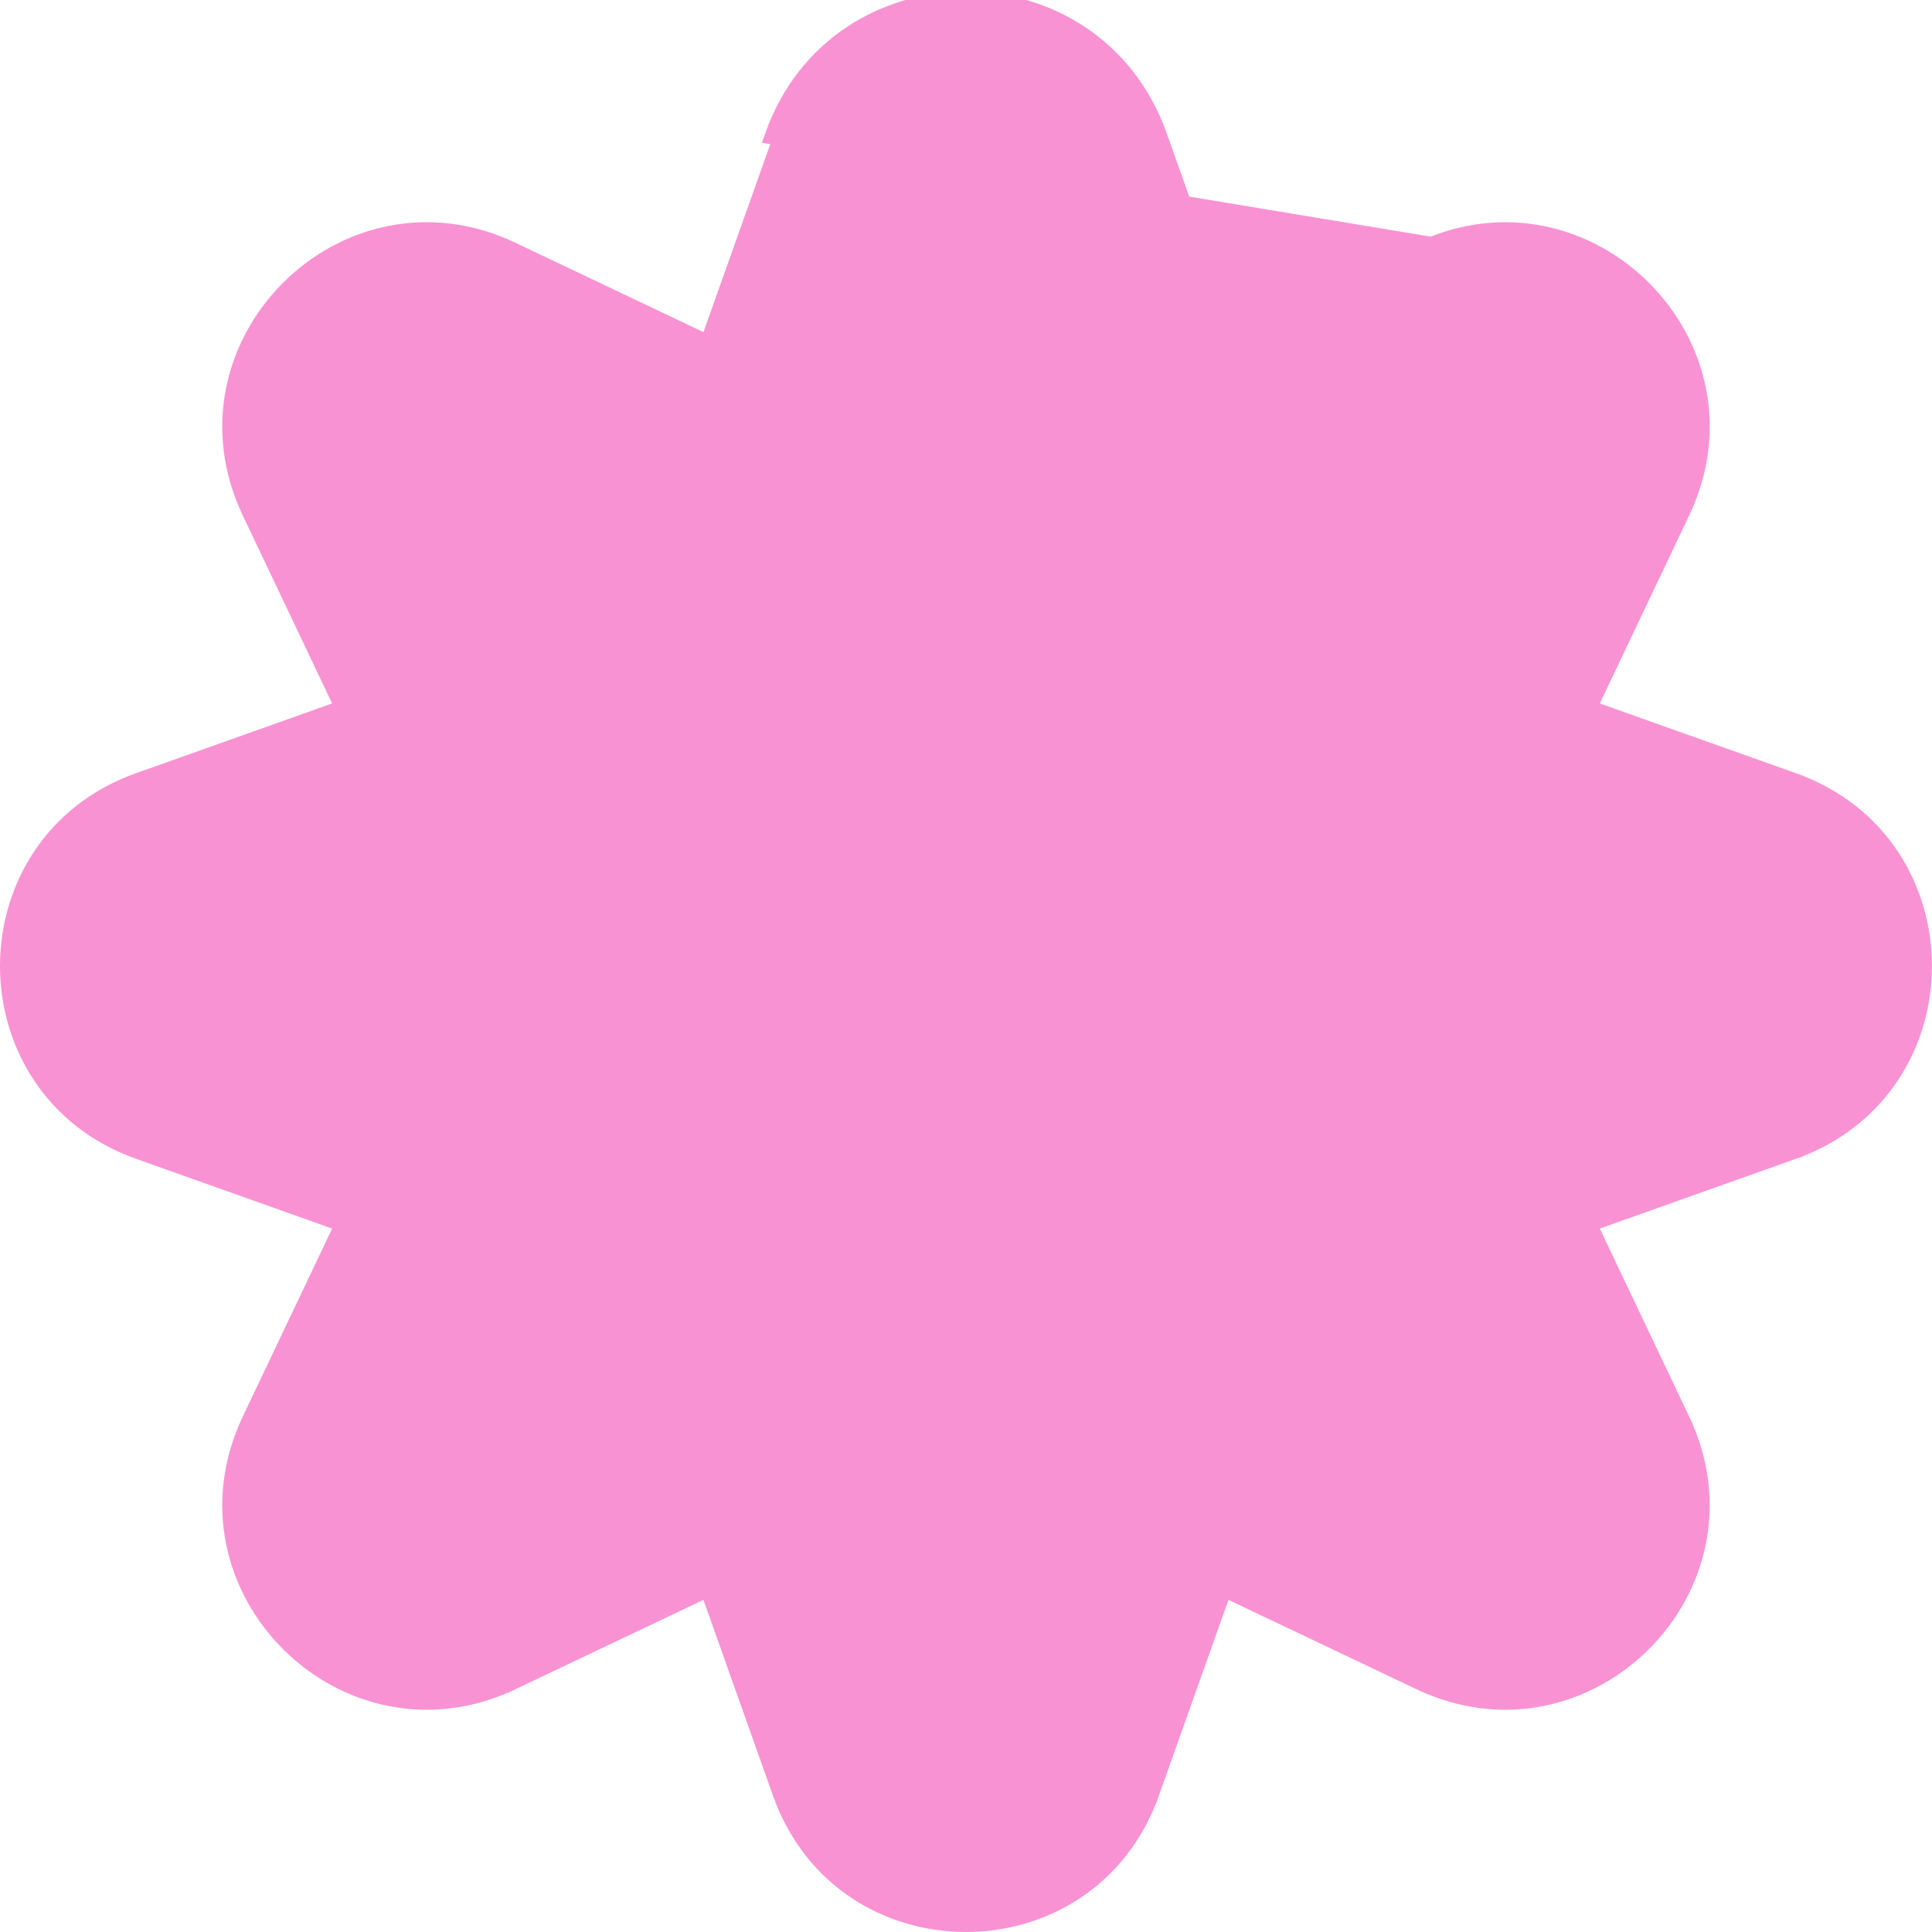
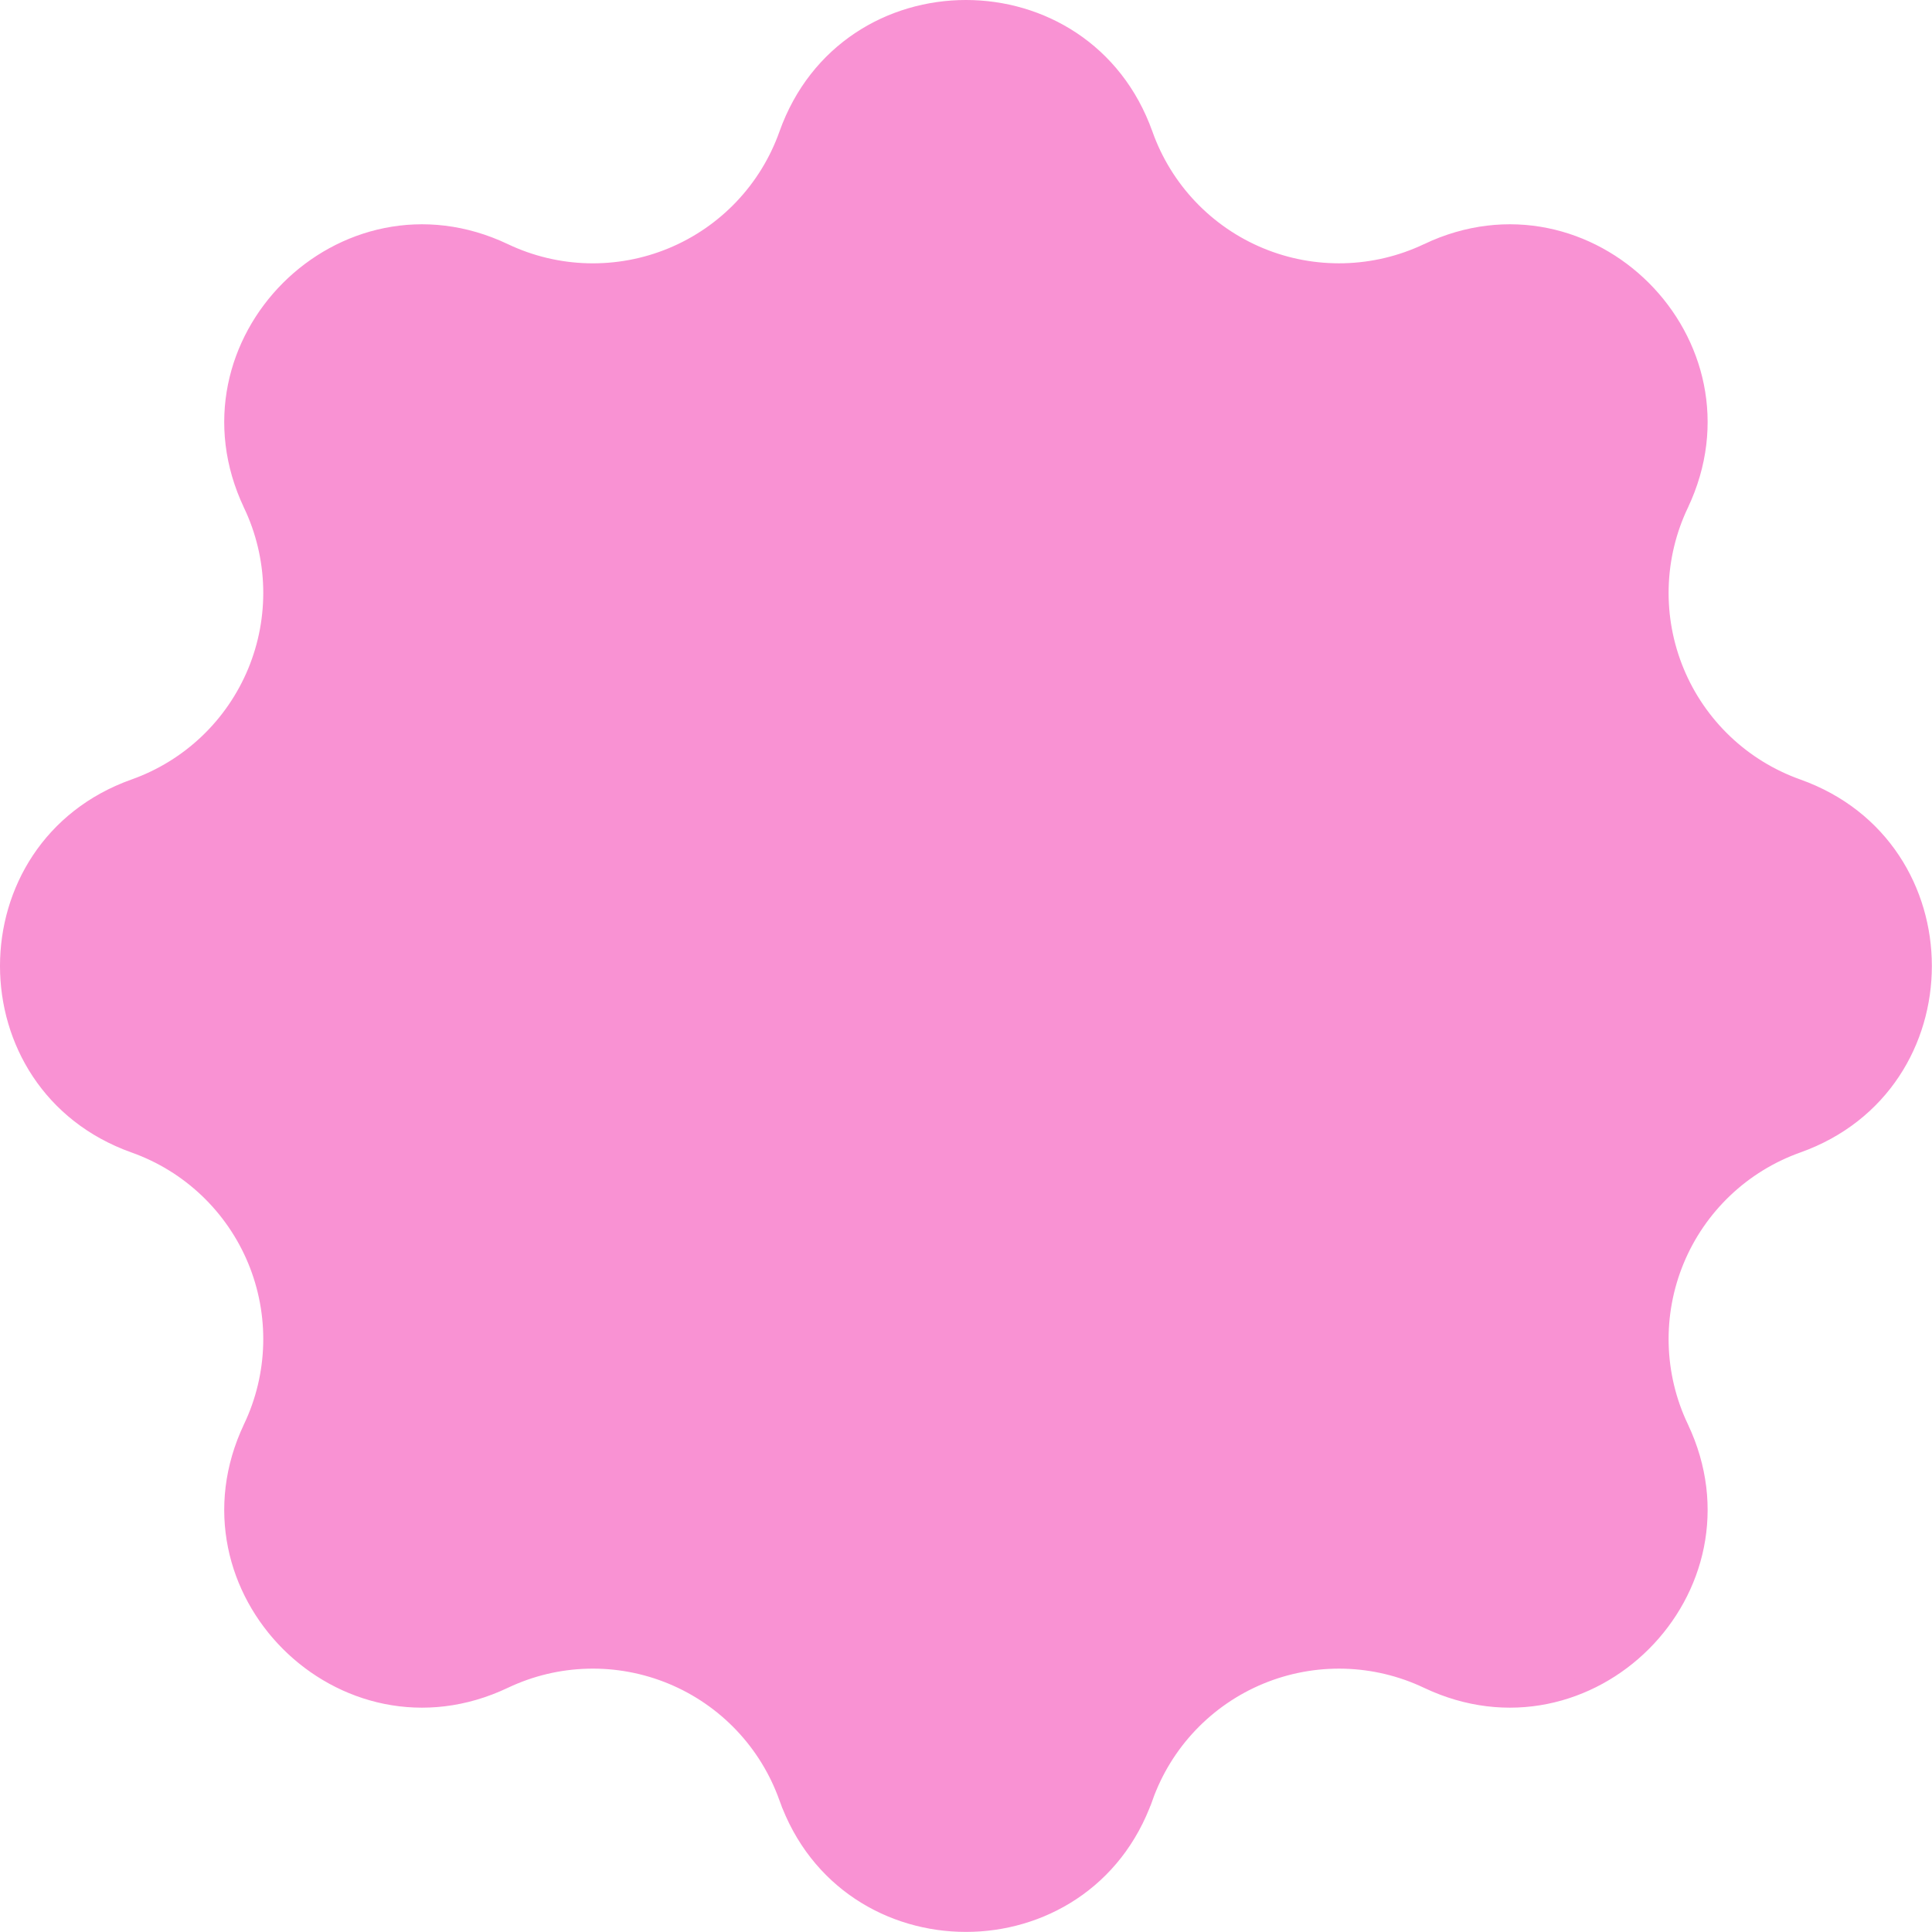
- <svg xmlns="http://www.w3.org/2000/svg" width="344" height="344" viewBox="0 0 344 344" fill="none">
-   <path d="M204.907 24.735L204.907 24.735L217.322 59.64L217.878 61.205L219.379 60.492L252.839 44.589L252.839 44.589C282.538 30.469 313.538 61.452 299.397 91.146L299.397 91.147L283.493 124.607L282.78 126.107L284.345 126.664L319.25 139.079L319.753 137.665L319.251 139.079C350.23 150.093 350.23 193.907 319.251 204.921L319.753 206.335L319.25 204.921L284.345 217.336L282.78 217.893L283.493 219.393L299.397 252.853L300.752 252.21L299.397 252.854C313.515 282.55 282.536 313.526 252.839 299.411L219.379 283.508L217.878 282.795L217.322 284.36L204.907 319.265L206.32 319.768L204.907 319.265C193.893 350.245 150.083 350.245 139.064 319.265L126.664 284.36L126.108 282.794L124.607 283.508L91.147 299.411L91.79 300.766L91.147 299.412C61.455 313.525 30.475 282.55 44.589 252.853L60.492 219.393L61.205 217.893L59.64 217.336L24.735 204.921L24.735 204.921C-6.245 193.907 -6.245 150.093 24.735 139.079L24.735 139.079L59.64 126.664L61.205 126.107L60.492 124.607L44.589 91.147C30.474 61.448 61.457 30.448 91.145 44.588L91.147 44.589L124.607 60.492L126.107 61.205L126.664 59.64L139.078 24.735L139.079 24.735C150.083 -6.245 193.898 -6.245 204.907 24.735ZM137.665 24.233C149.142 -8.077 194.838 -8.077 206.32 24.233L218.23 57.717L218.091 57.783L218.735 59.138L220.148 58.635L220.097 58.49L252.195 43.234L137.665 24.233Z" fill="#F992D3" stroke="#F992D3" stroke-width="3" />
+ <svg xmlns="http://www.w3.org/2000/svg" width="345" height="345" viewBox="0 0 345 345" fill="none">
+   <path d="M204.384 24.023L204.385 24.024C206.113 28.88 208.842 33.319 212.393 37.055C215.944 40.791 220.24 43.741 225.002 45.714C229.764 47.687 234.887 48.639 240.04 48.508C245.193 48.378 250.261 47.168 254.918 44.958L254.918 44.957C283.689 31.284 313.701 61.296 300.028 90.067L300.028 90.068C297.817 94.724 296.608 99.793 296.477 104.946C296.347 110.099 297.299 115.222 299.272 119.984C301.245 124.746 304.194 129.041 307.93 132.593C311.666 136.144 316.106 138.872 320.962 140.601L320.962 140.601C350.979 151.273 350.979 193.722 320.962 204.394L320.962 204.394C316.106 206.123 311.666 208.851 307.93 212.403C304.194 215.954 301.245 220.249 299.272 225.011C297.299 229.774 296.347 234.897 296.477 240.05C296.608 245.203 297.817 250.271 300.028 254.927L300.028 254.928C313.702 283.699 283.689 313.711 254.918 300.033L254.918 300.033C250.261 297.822 245.192 296.613 240.039 296.483C234.886 296.353 229.763 297.305 225 299.278C220.238 301.252 215.943 304.202 212.392 307.939C208.841 311.675 206.113 316.115 204.385 320.972L204.384 320.972C193.712 350.989 151.264 350.989 140.592 320.972L139.194 321.469L140.592 320.972C138.864 316.115 136.136 311.674 132.585 307.937C129.034 304.2 124.739 301.25 119.976 299.276C115.214 297.303 110.091 296.351 104.937 296.481C99.784 296.611 94.715 297.821 90.058 300.033L90.058 300.033C61.286 313.711 31.27 283.699 44.948 254.928L44.948 254.927C47.16 250.271 48.369 245.202 48.5 240.049C48.63 234.895 47.678 229.772 45.705 225.009C43.731 220.247 40.781 215.951 37.044 212.4C33.306 208.849 28.866 206.122 24.009 204.394L24.009 204.394C-6.003 193.722 -6.003 151.273 24.009 140.601L24.009 140.601C28.866 138.873 33.306 136.146 37.044 132.595C40.781 129.044 43.731 124.748 45.705 119.986C47.678 115.224 48.63 110.1 48.5 104.947C48.369 99.793 47.16 94.724 44.948 90.068L44.948 90.067C31.27 61.297 61.286 31.284 90.058 44.957L90.058 44.957C94.714 47.17 99.783 48.381 104.936 48.512C110.09 48.643 115.213 47.691 119.976 45.718C124.739 43.745 129.034 40.795 132.585 37.058C136.136 33.321 138.864 28.881 140.592 24.023L140.592 24.023C151.264 -6.008 193.712 -6.008 204.384 24.023Z" fill="#F992D3" stroke="#F992D3" stroke-width="3" />
</svg>
